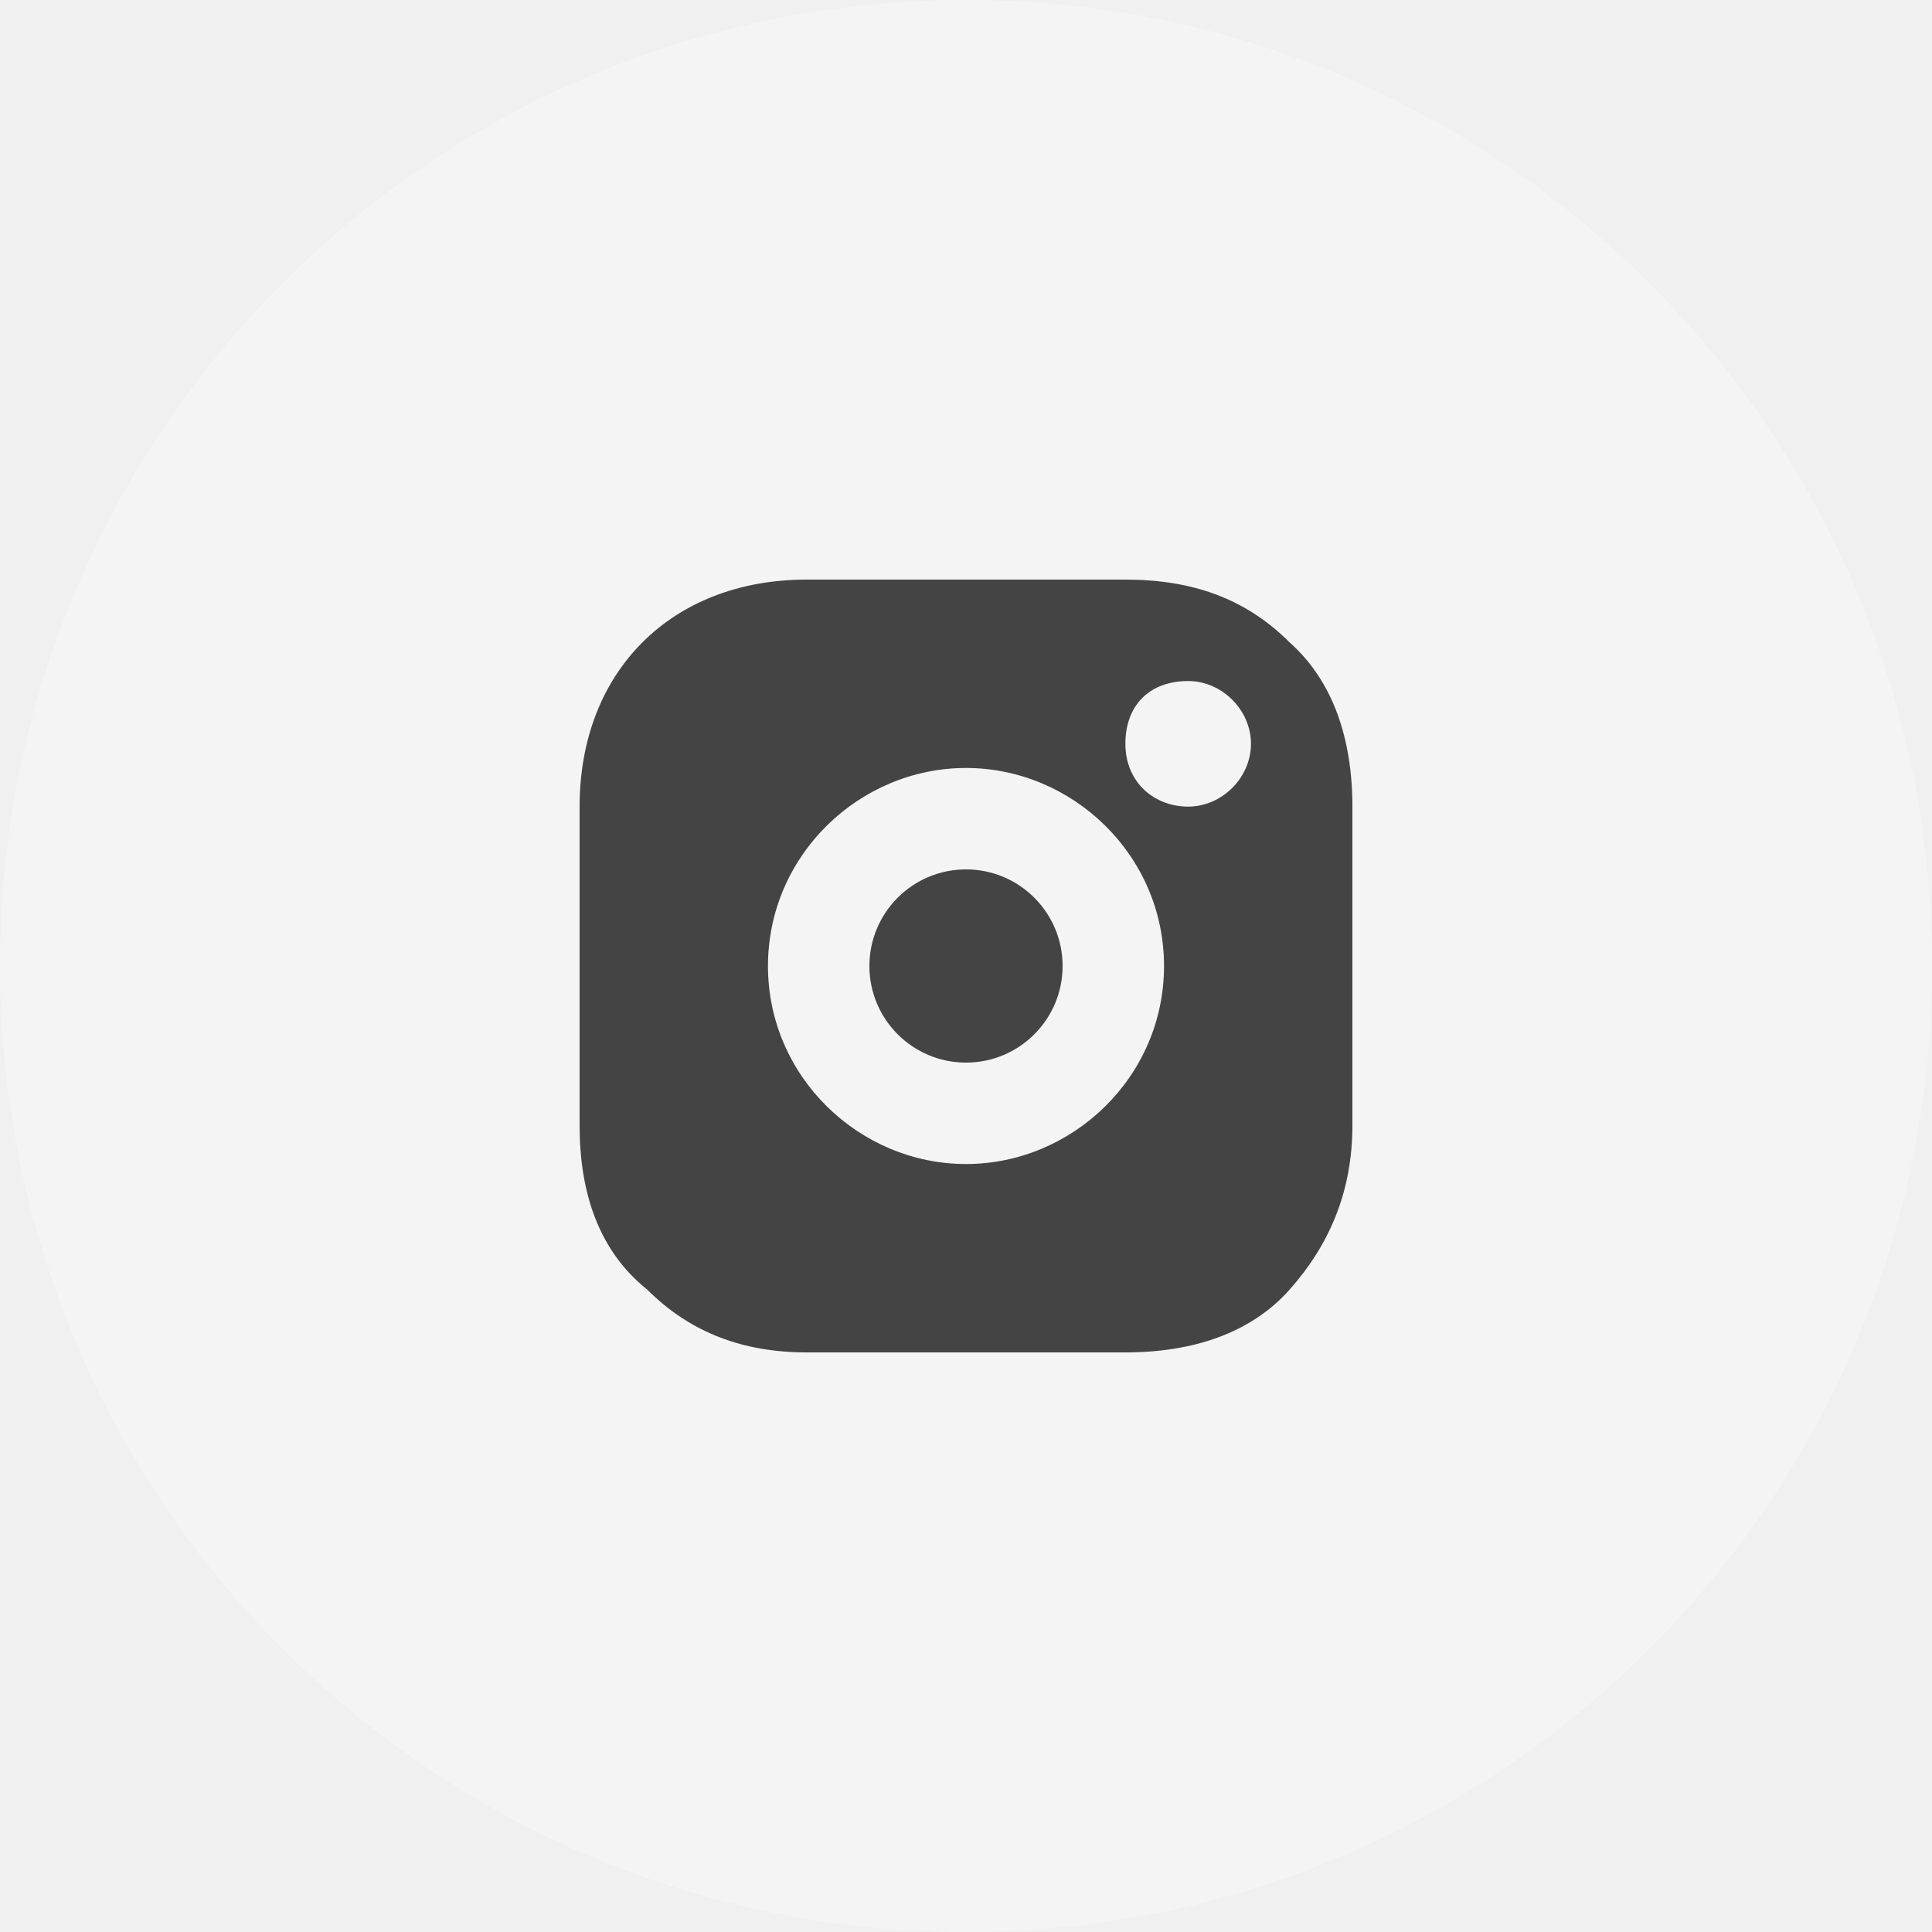
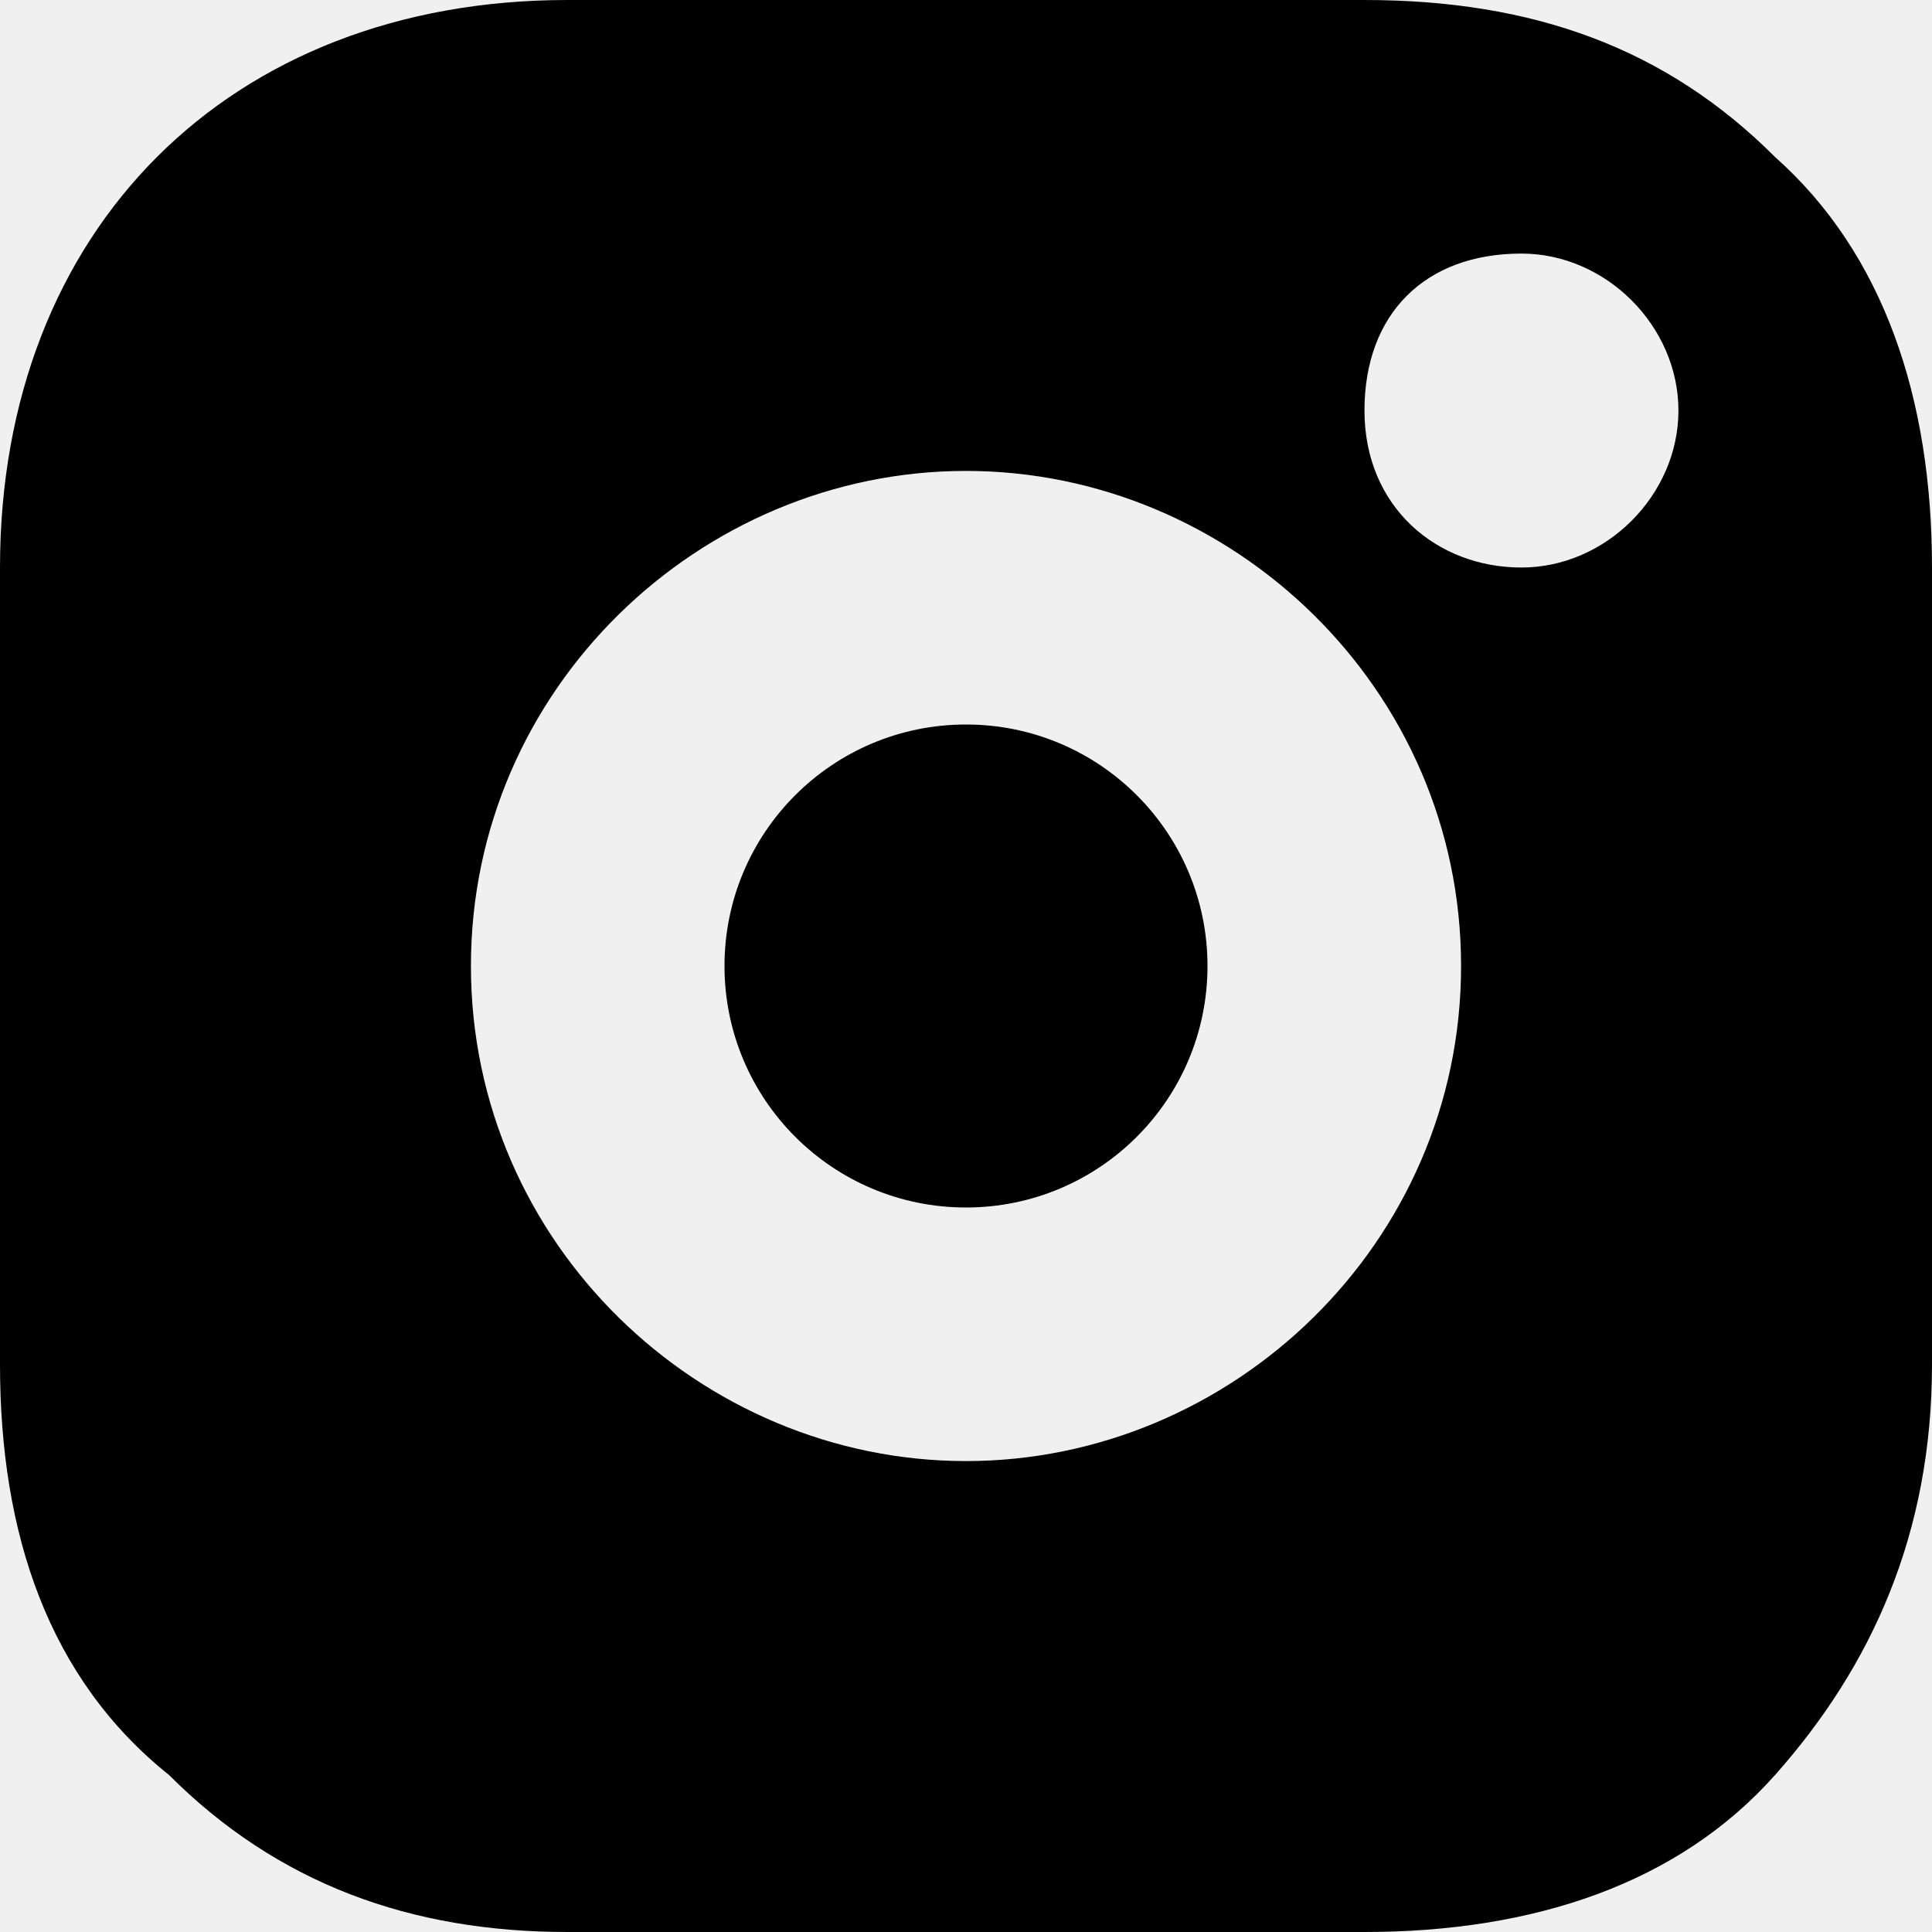
- <svg xmlns="http://www.w3.org/2000/svg" width="40" height="40" fill="none">
-   <circle cx="20" cy="20" r="20" fill="#fff" fill-opacity=".3" />
-   <path d="M20 22a2 2 0 1 0 0-4 2 2 0 0 0 0 4Z" fill="#444" />
-   <path d="M26.7 13.3c-.9-.9-2-1.3-3.4-1.3h-6.6c-2.8 0-4.7 1.9-4.7 4.7v6.6c0 1.4.4 2.6 1.4 3.4.9.9 2 1.3 3.3 1.3h6.6c1.4 0 2.6-.4 3.4-1.3.8-.9 1.3-2 1.3-3.4v-6.6c0-1.4-.4-2.6-1.3-3.4ZM20 24.1c-2.2 0-4.1-1.8-4.1-4.1s1.9-4.1 4.1-4.1c2.2 0 4.1 1.8 4.1 4.1s-1.9 4.1-4.1 4.1Zm4.6-7.4c-.7 0-1.3-.5-1.3-1.3s.5-1.3 1.3-1.3c.7 0 1.3.6 1.3 1.3 0 .7-.6 1.3-1.3 1.3Z" fill="#444" />
+ <svg xmlns="http://www.w3.org/2000/svg" width="16" height="16" viewBox="0 0 16 16" fill="none">
+   <path d="M8 10C9.105 10 10 9.105 10 8C10 6.895 9.105 6 8 6C6.895 6 6 6.895 6 8C6 9.105 6.895 10 8 10Z" fill="black" />
+   <path d="M14.7 1.3C13.8 0.4 12.7 0 11.3 0H4.7C1.9 0 0 1.9 0 4.7V11.3C0 12.7 0.4 13.9 1.4 14.7C2.3 15.6 3.4 16 4.7 16H11.3C12.7 16 13.9 15.6 14.7 14.7C15.5 13.8 16 12.7 16 11.3V4.7C16 3.3 15.6 2.1 14.7 1.3ZM8 12.1C5.8 12.1 3.9 10.3 3.9 8C3.9 5.7 5.8 3.9 8 3.9C10.2 3.9 12.1 5.7 12.1 8C12.1 10.3 10.2 12.1 8 12.1ZM12.6 4.7C11.9 4.7 11.3 4.2 11.3 3.4C11.3 2.6 11.8 2.1 12.6 2.1C13.3 2.1 13.9 2.7 13.9 3.4C13.9 4.1 13.3 4.7 12.6 4.7Z" fill="black" />
</svg>
